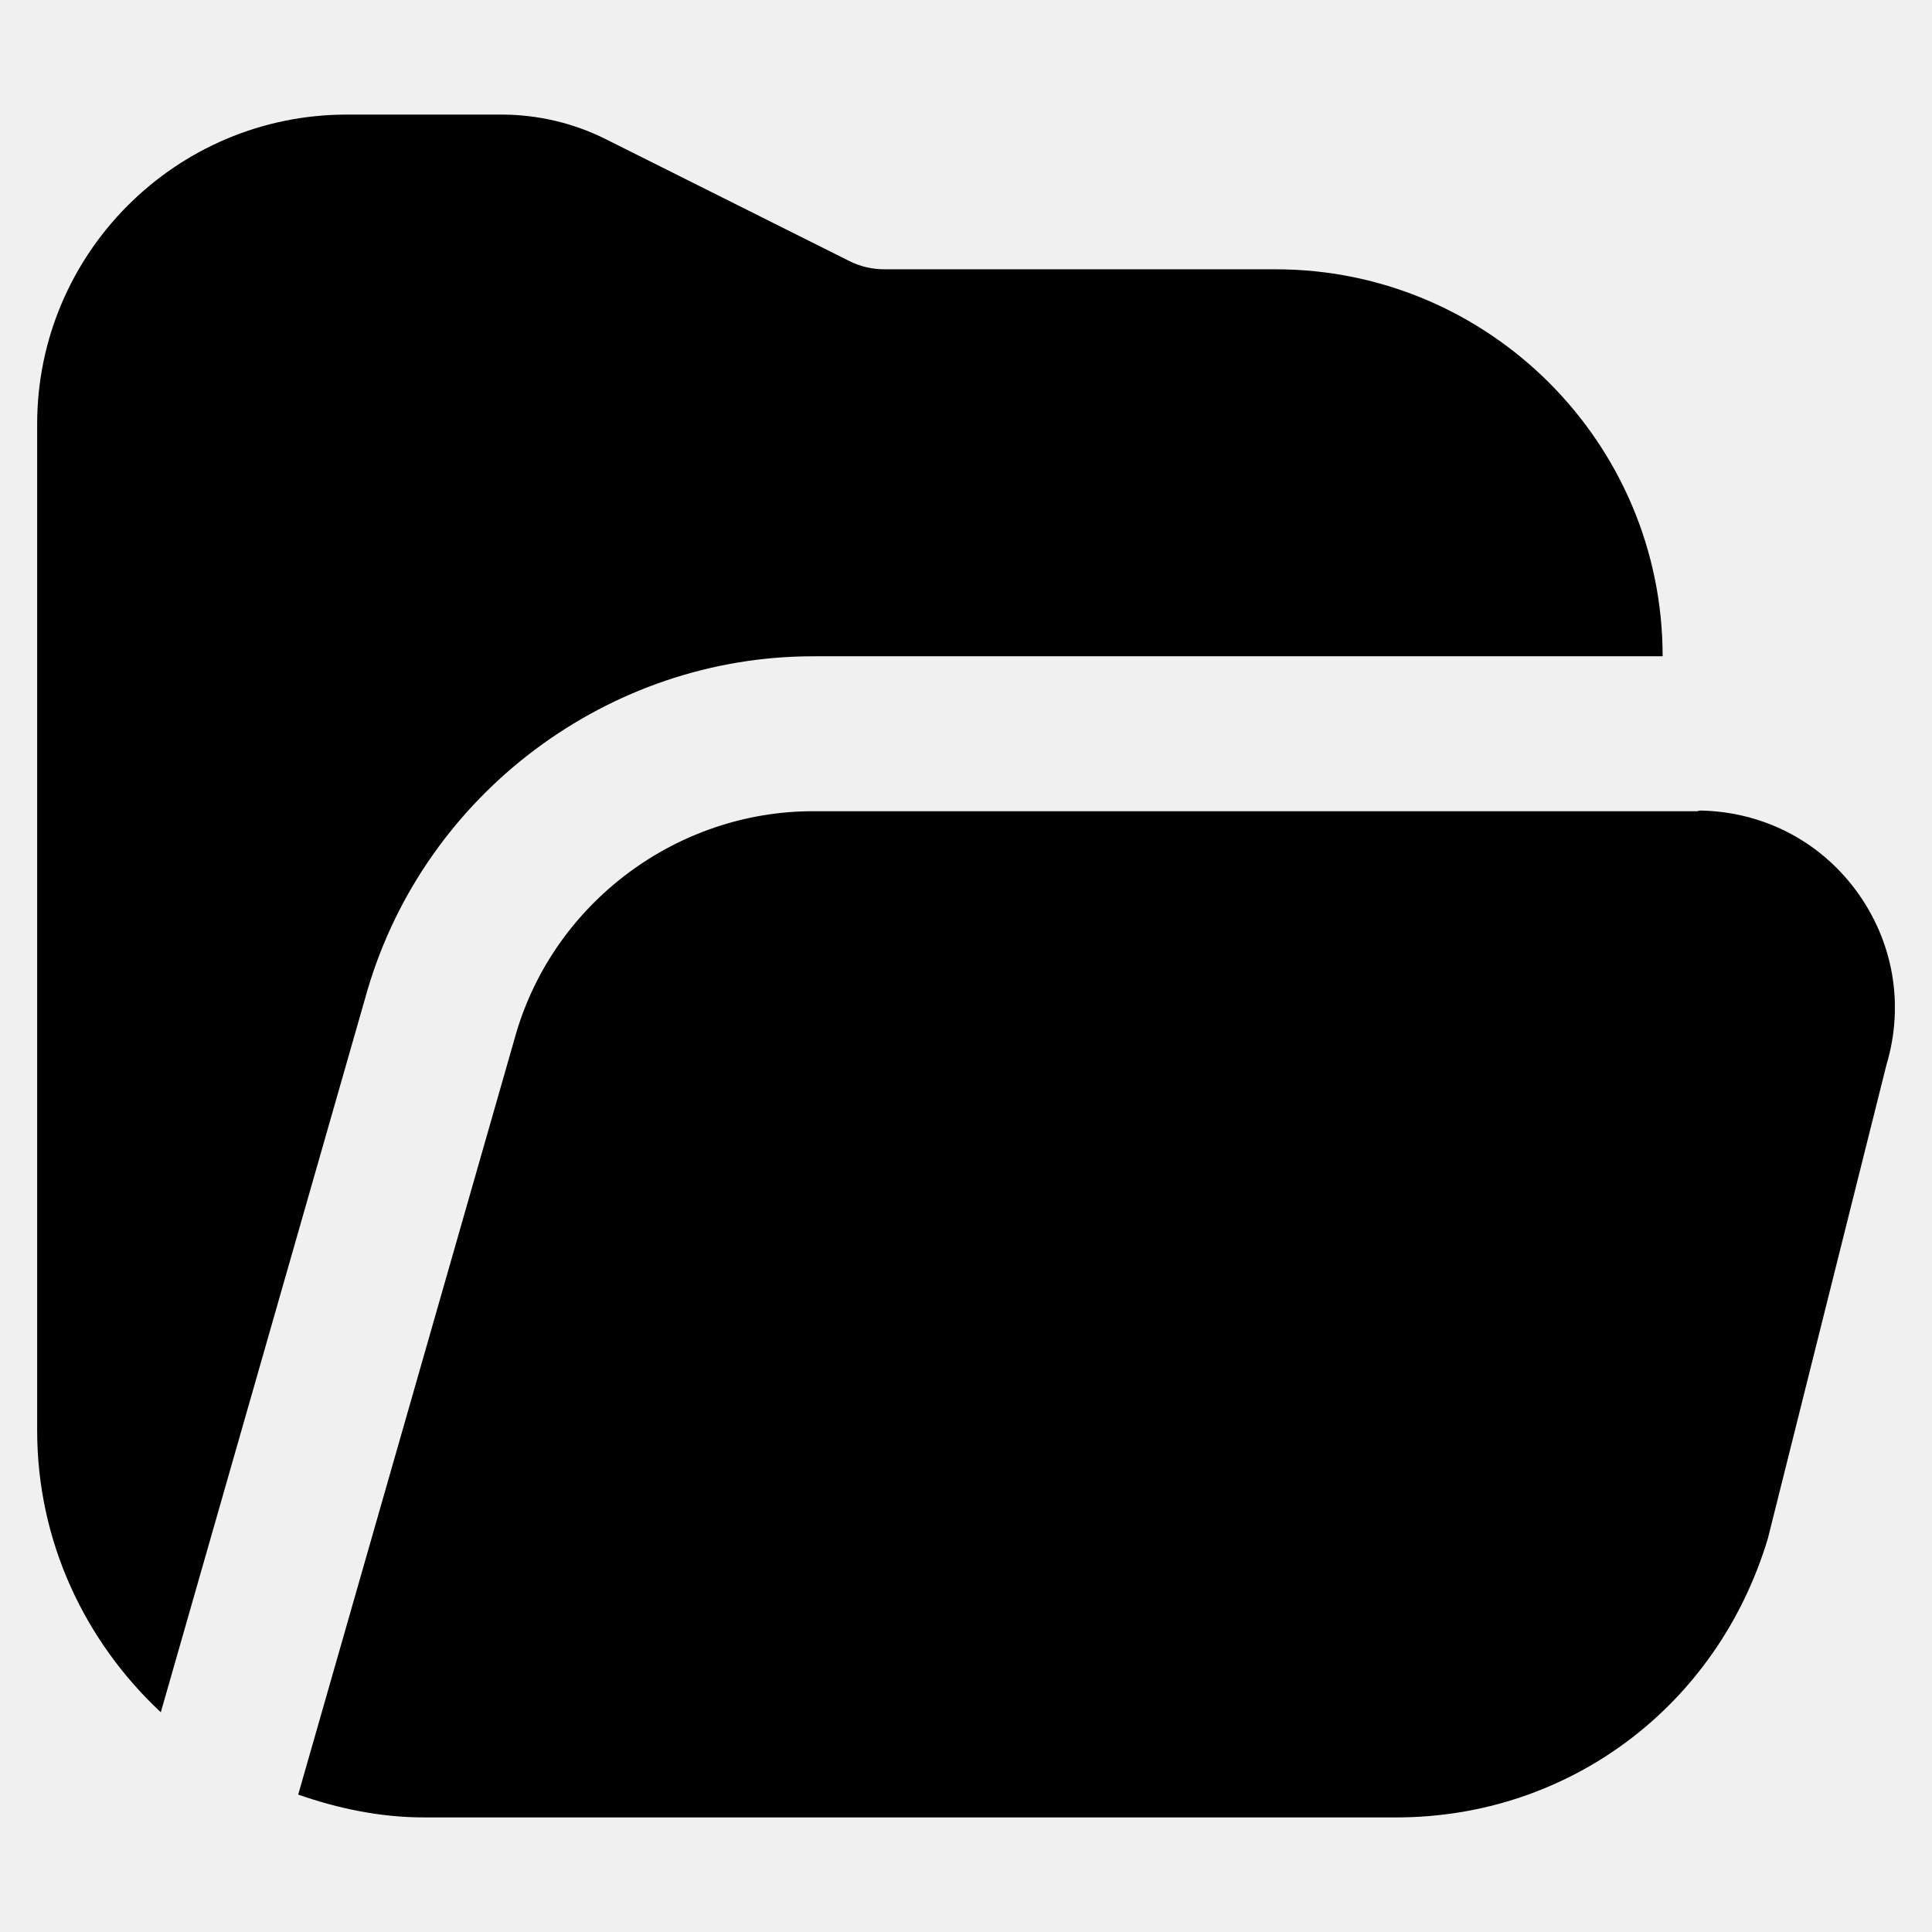
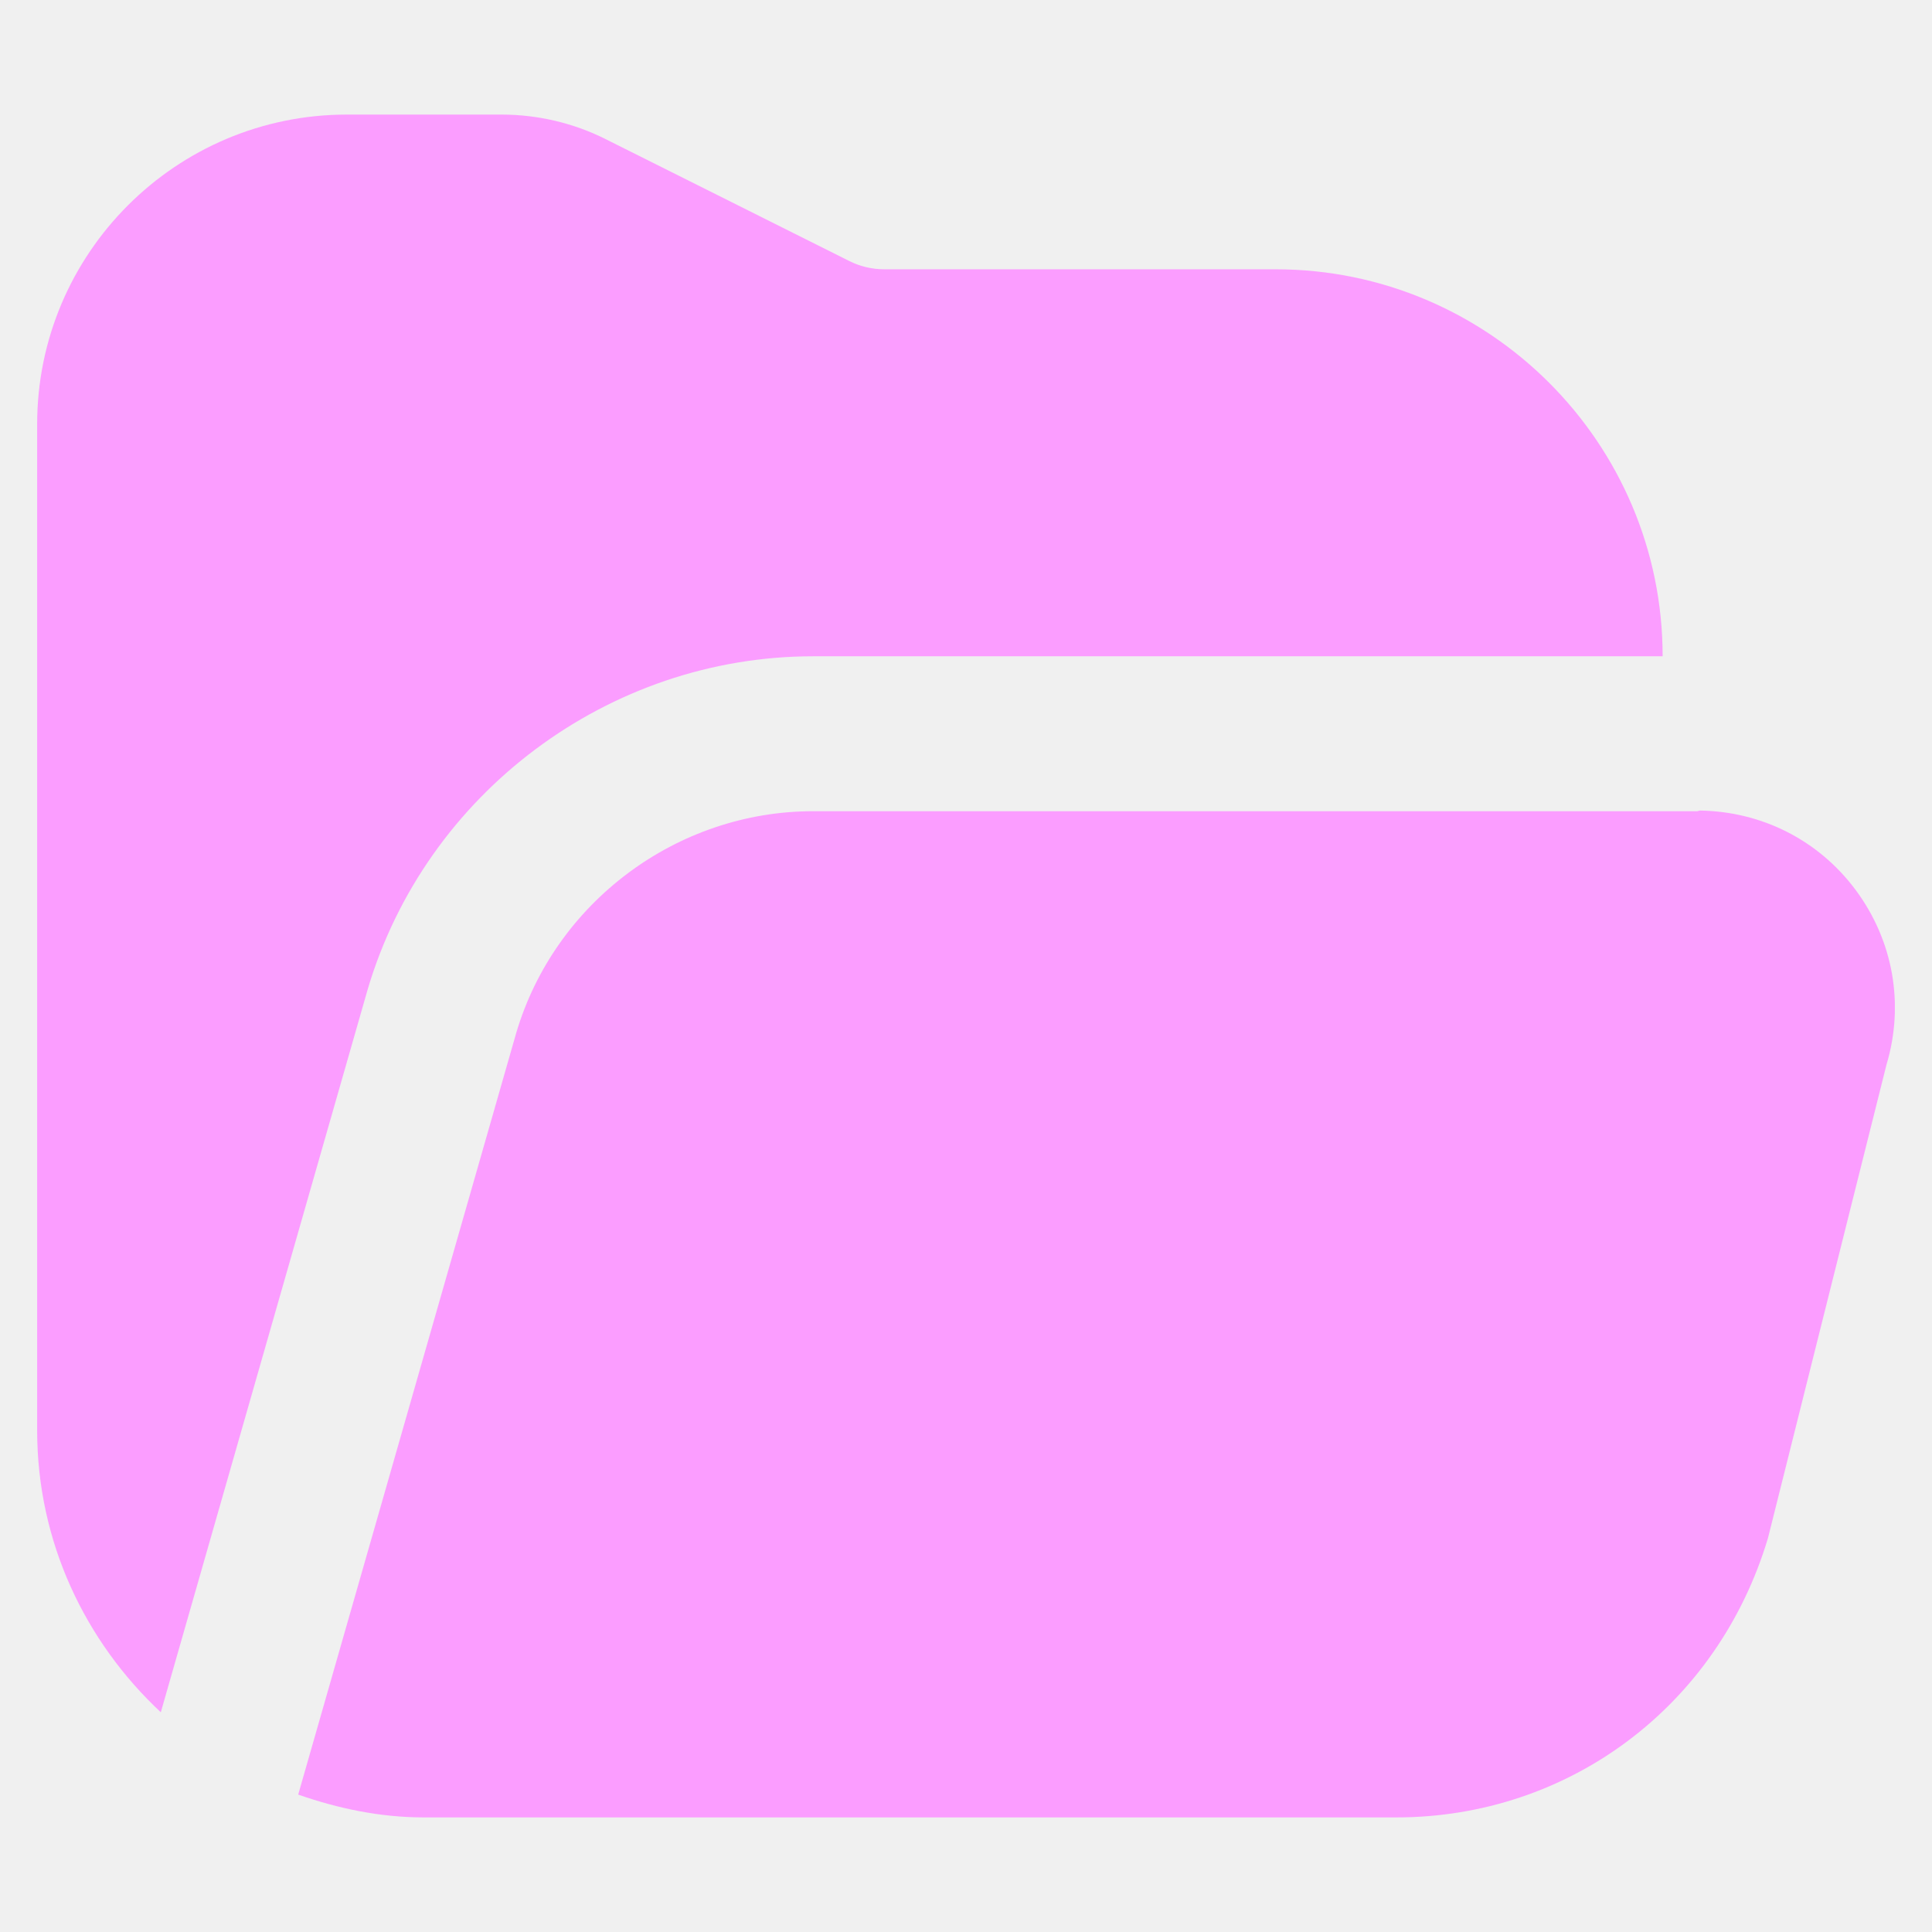
<svg xmlns="http://www.w3.org/2000/svg" width="26" height="26" viewBox="0 0 26 26" fill="none">
  <g clip-path="url(#clip0_1434_116529)">
-     <path d="M0.5 19.25V5.708C0.5 3.41 2.369 1.542 4.667 1.542H6.75C7.233 1.542 7.717 1.655 8.148 1.871L11.434 3.515C11.578 3.587 11.74 3.624 11.9 3.624H17.167C20.038 3.624 22.375 5.96 22.375 8.832H10.942C8.194 8.832 5.73 10.672 4.948 13.315L2.164 23.043C1.146 22.092 0.5 20.749 0.5 19.25ZM24.972 11.976C24.473 11.306 23.712 10.922 22.88 10.908C22.865 10.908 22.852 10.917 22.837 10.917H10.942C9.11 10.917 7.468 12.143 6.948 13.898L4.013 24.151C4.547 24.337 5.111 24.458 5.708 24.458H18.79C21.108 24.458 23.113 22.967 23.792 20.701L25.387 14.33C25.631 13.516 25.479 12.658 24.972 11.976Z" fill="currentColor" />
+     <path d="M0.5 19.25V5.708C0.5 3.41 2.369 1.542 4.667 1.542H6.75C7.233 1.542 7.717 1.655 8.148 1.871L11.434 3.515C11.578 3.587 11.74 3.624 11.9 3.624H17.167C20.038 3.624 22.375 5.96 22.375 8.832H10.942C8.194 8.832 5.73 10.672 4.948 13.315L2.164 23.043C1.146 22.092 0.5 20.749 0.5 19.25ZM24.972 11.976C24.473 11.306 23.712 10.922 22.88 10.908C22.865 10.908 22.852 10.917 22.837 10.917H10.942C9.11 10.917 7.468 12.143 6.948 13.898L4.013 24.151C4.547 24.337 5.111 24.458 5.708 24.458H18.79C21.108 24.458 23.113 22.967 23.792 20.701L25.387 14.33C25.631 13.516 25.479 12.658 24.972 11.976Z" fill="#FB9DFF" />
  </g>
  <defs>
    <clipPath id="clip0_1434_116529">
      <rect width="25" height="25" fill="white" transform="translate(0.5 0.5)" />
    </clipPath>
  </defs>
</svg>
